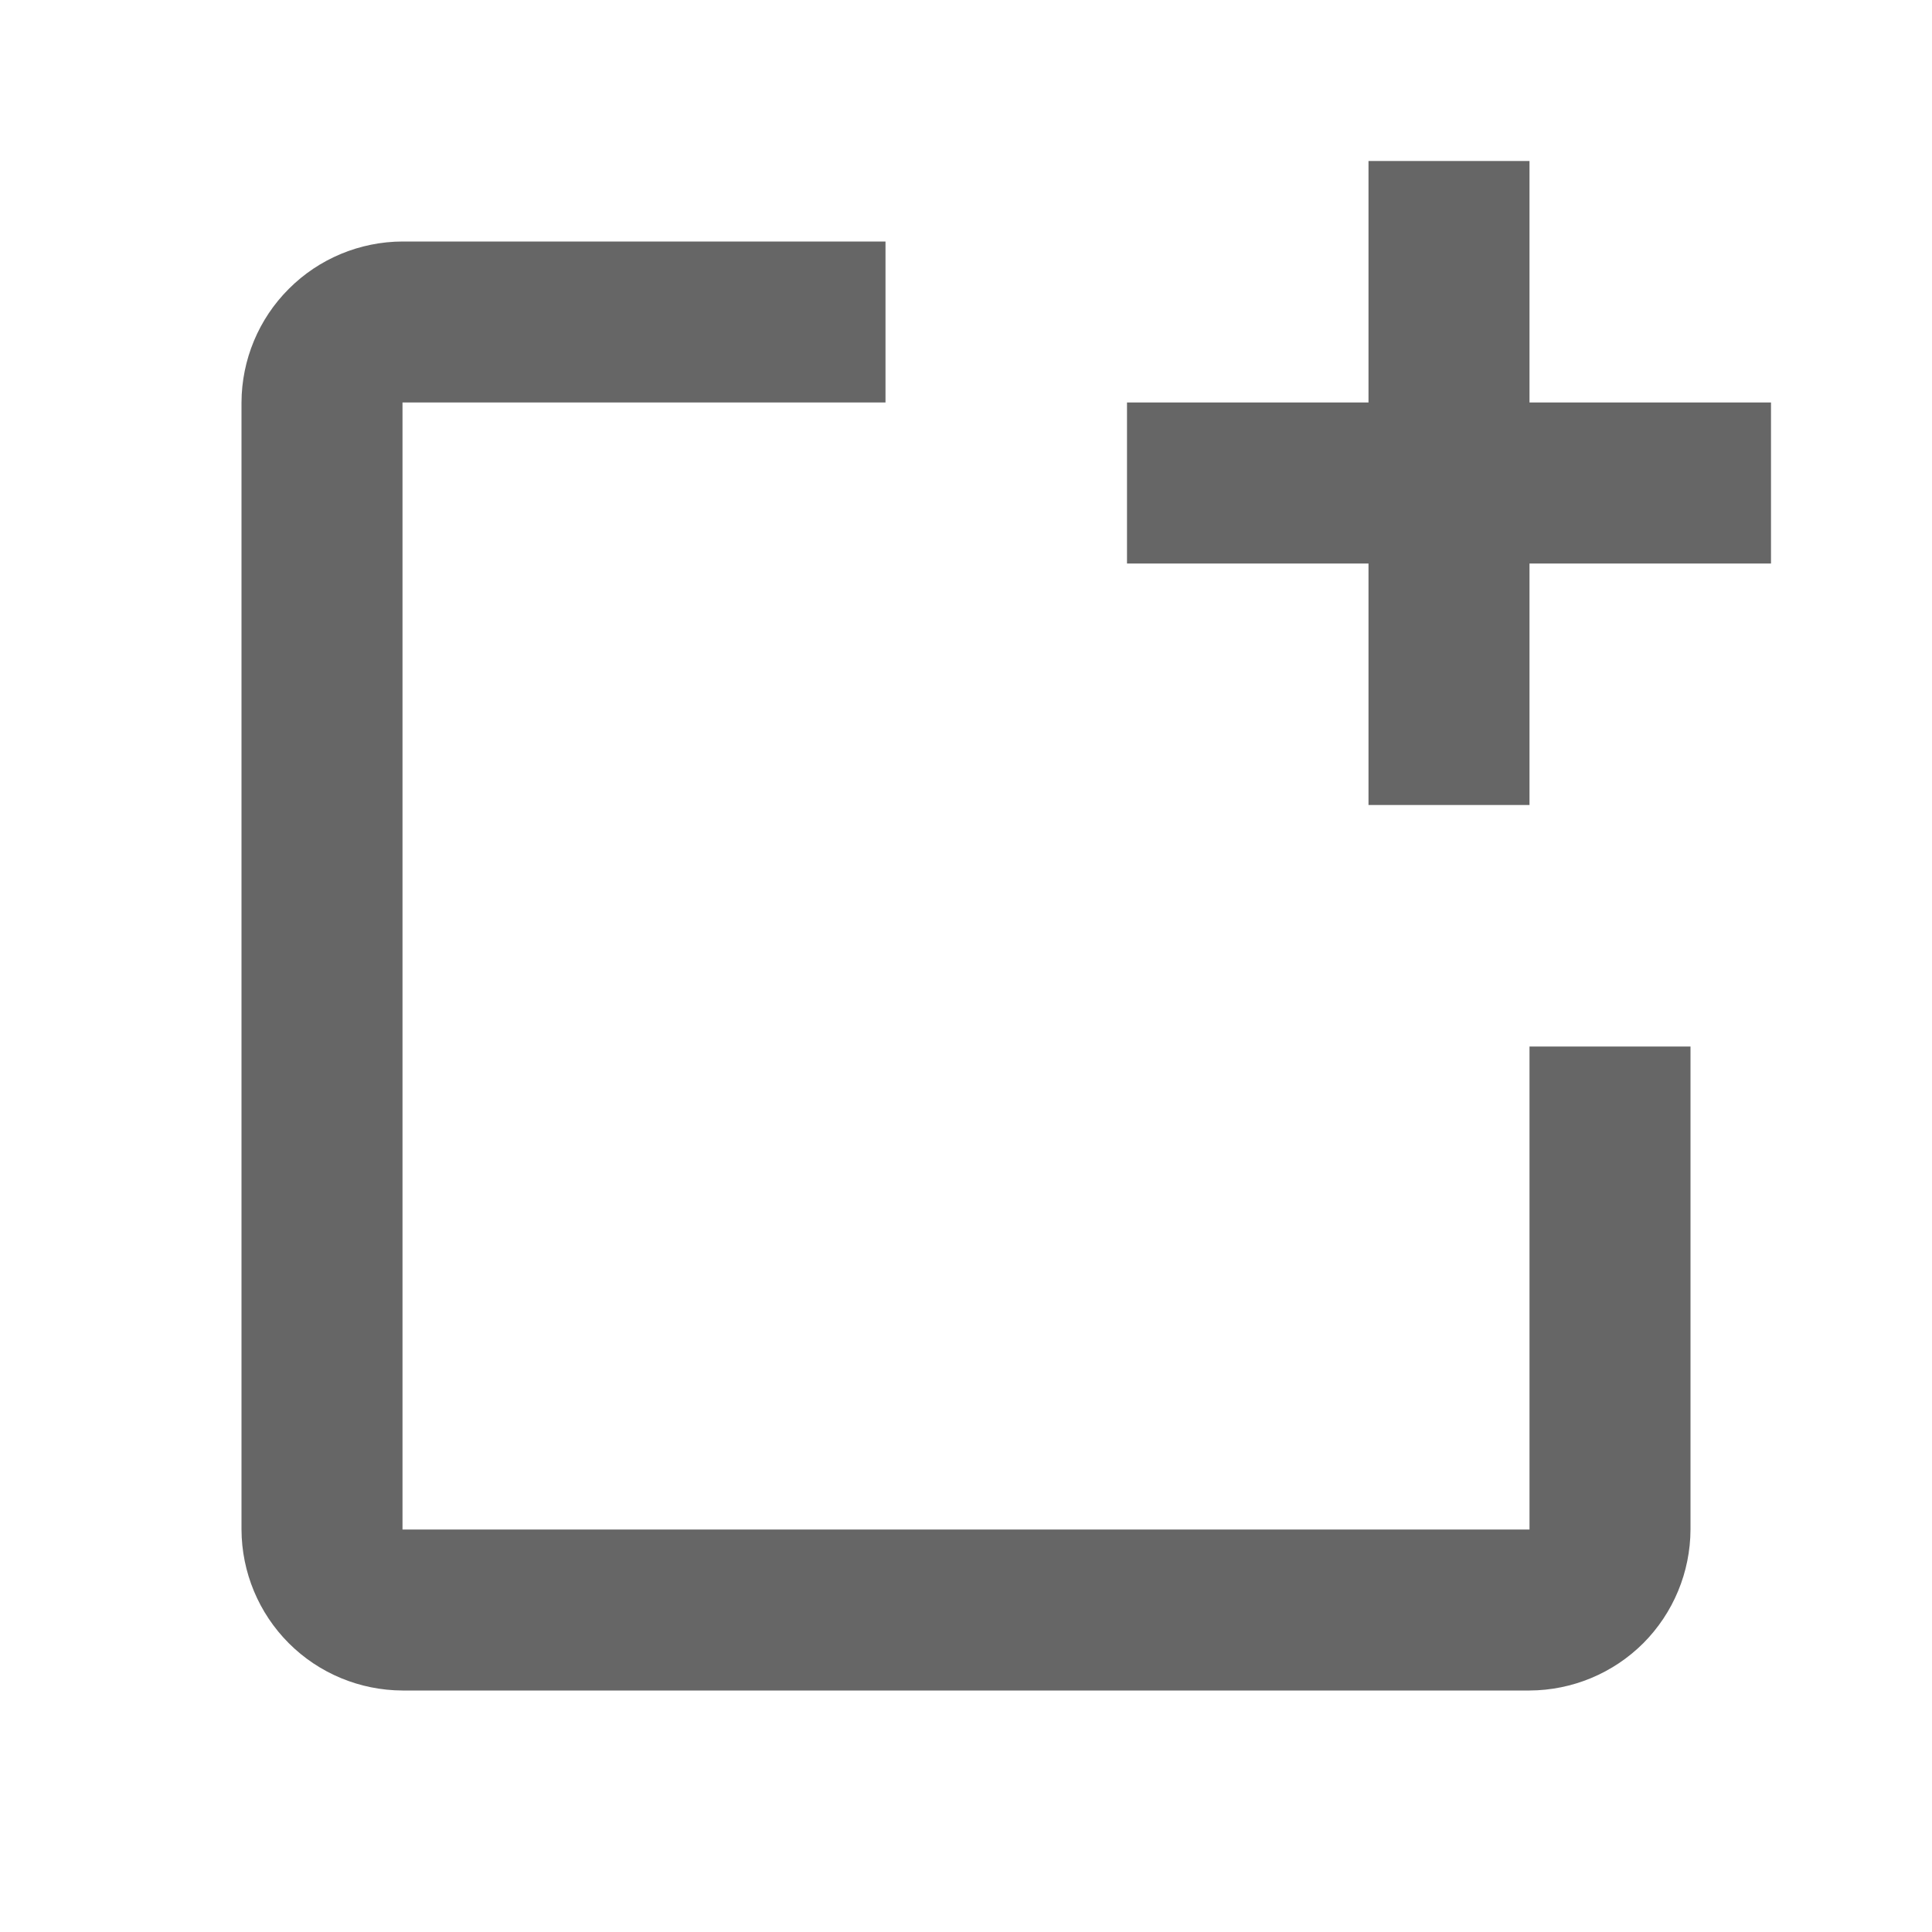
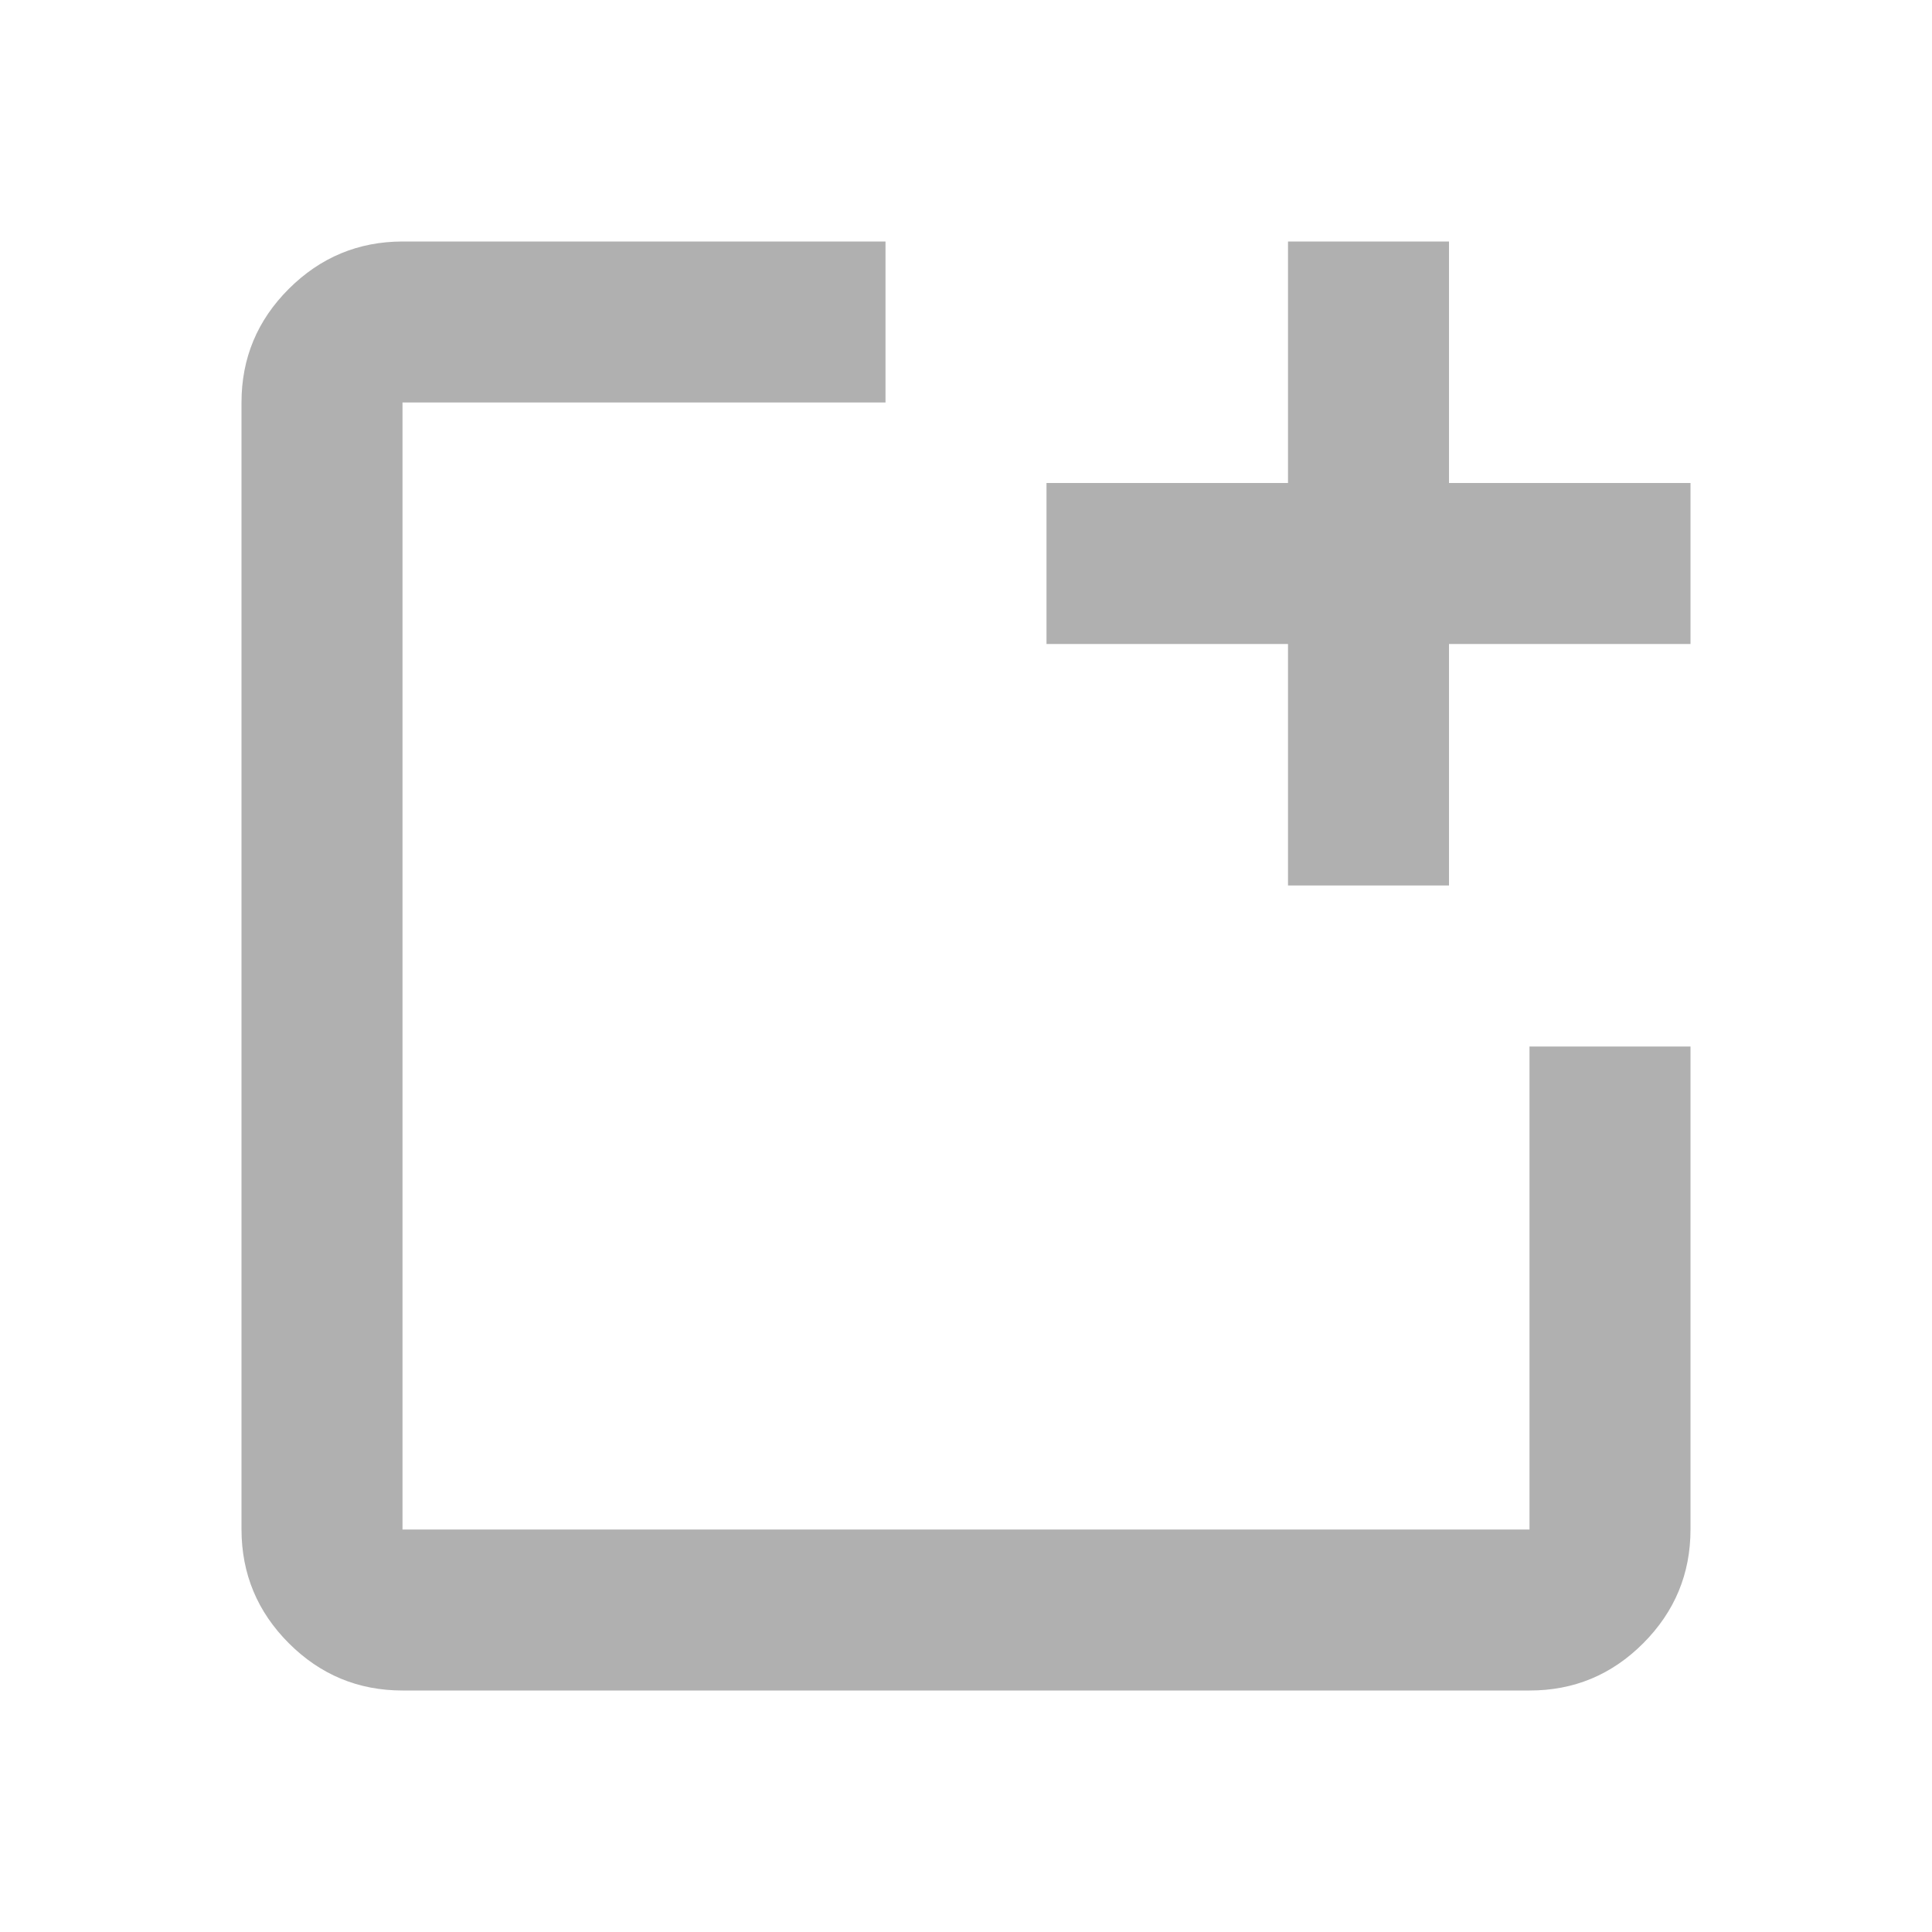
<svg xmlns="http://www.w3.org/2000/svg" width="24" height="24" viewBox="0 0 24 24" fill="none">
-   <path d="M22 5V7H19V10H17V7H14V5H17V2H19V5H22ZM19 19H5V5H11V3H5C4.47 3.002 3.962 3.213 3.588 3.588C3.213 3.962 3.002 4.47 3 5V19C3.002 19.53 3.213 20.038 3.588 20.413C3.962 20.787 4.47 20.998 5 21H19C19.53 20.998 20.038 20.787 20.413 20.413C20.787 20.038 20.998 19.53 21 19V13H19V19Z" fill="#666666" />
+   <path d="M5 21C4.45 21 3.979 20.804 3.588 20.413C3.197 20.022 3.001 19.551 3 19V5C3 4.45 3.196 3.979 3.588 3.588C3.98 3.197 4.451 3.001 5 3H11V5H5V19H19V13H21V19C21 19.55 20.804 20.021 20.413 20.413C20.022 20.805 19.551 21.001 19 21H5ZM16 11V8H13V6H16V3H18V6H21V8H18V11H16Z" fill="#B0B0B0" />
</svg>
